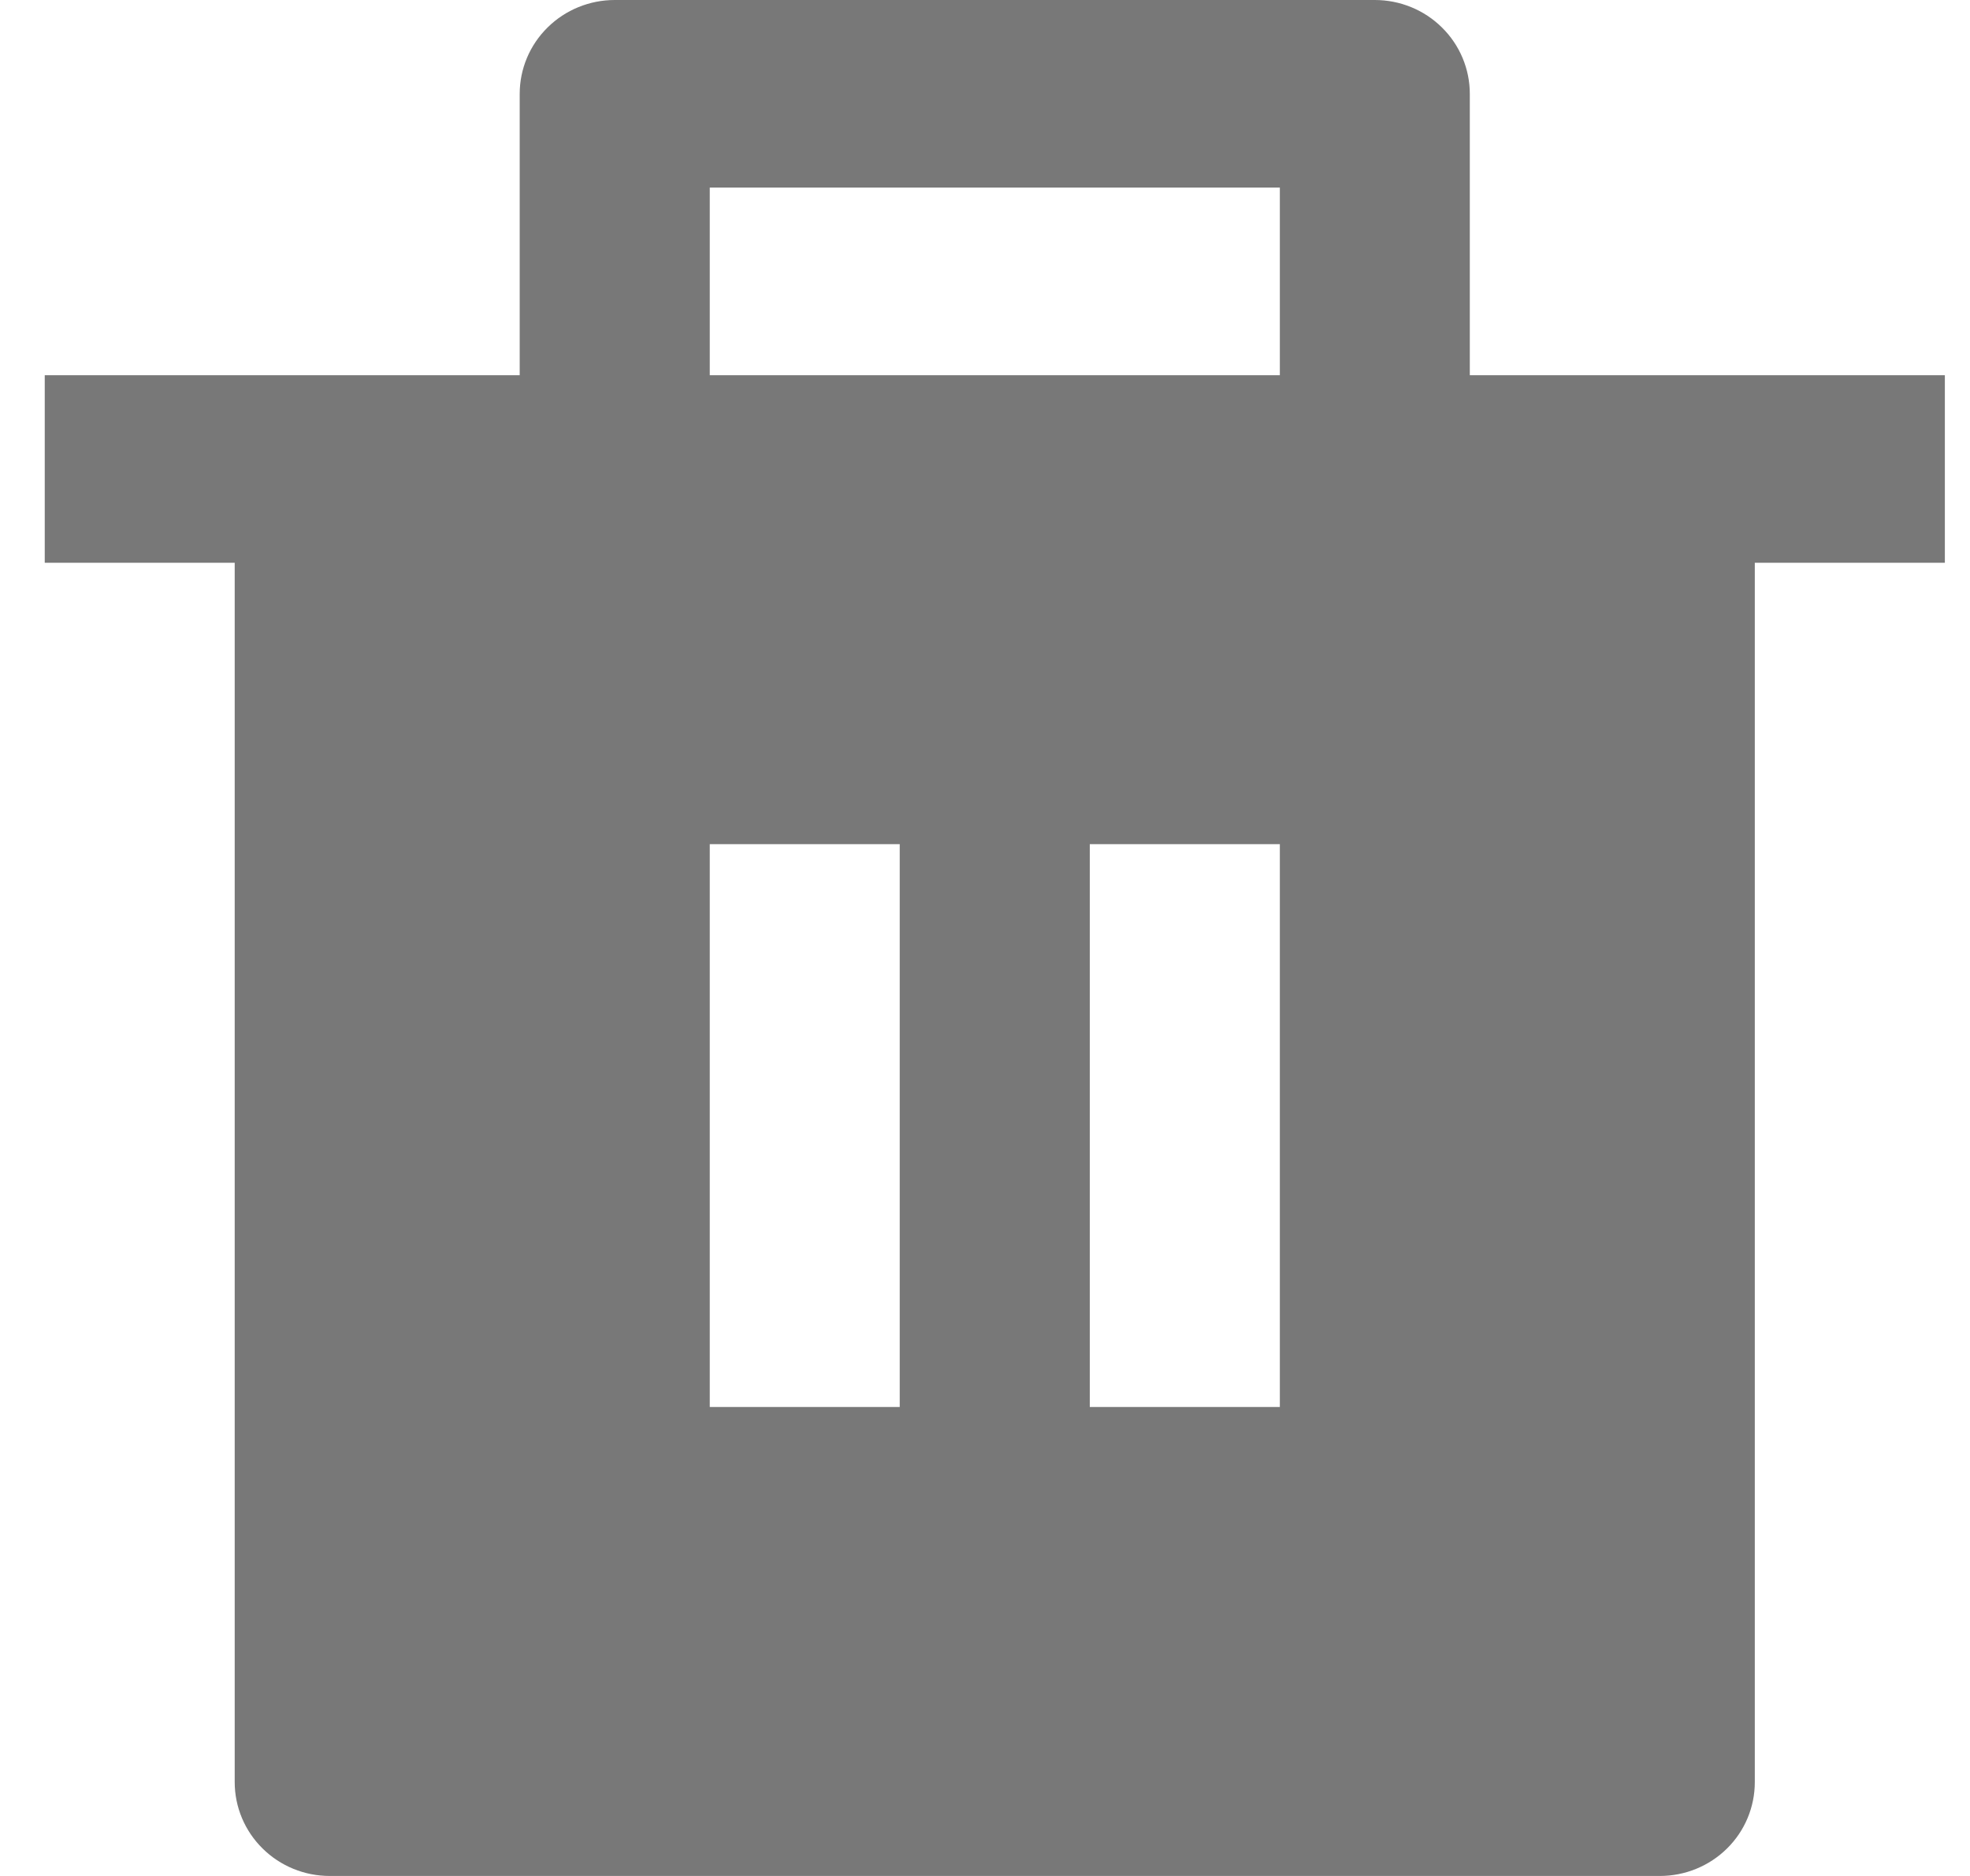
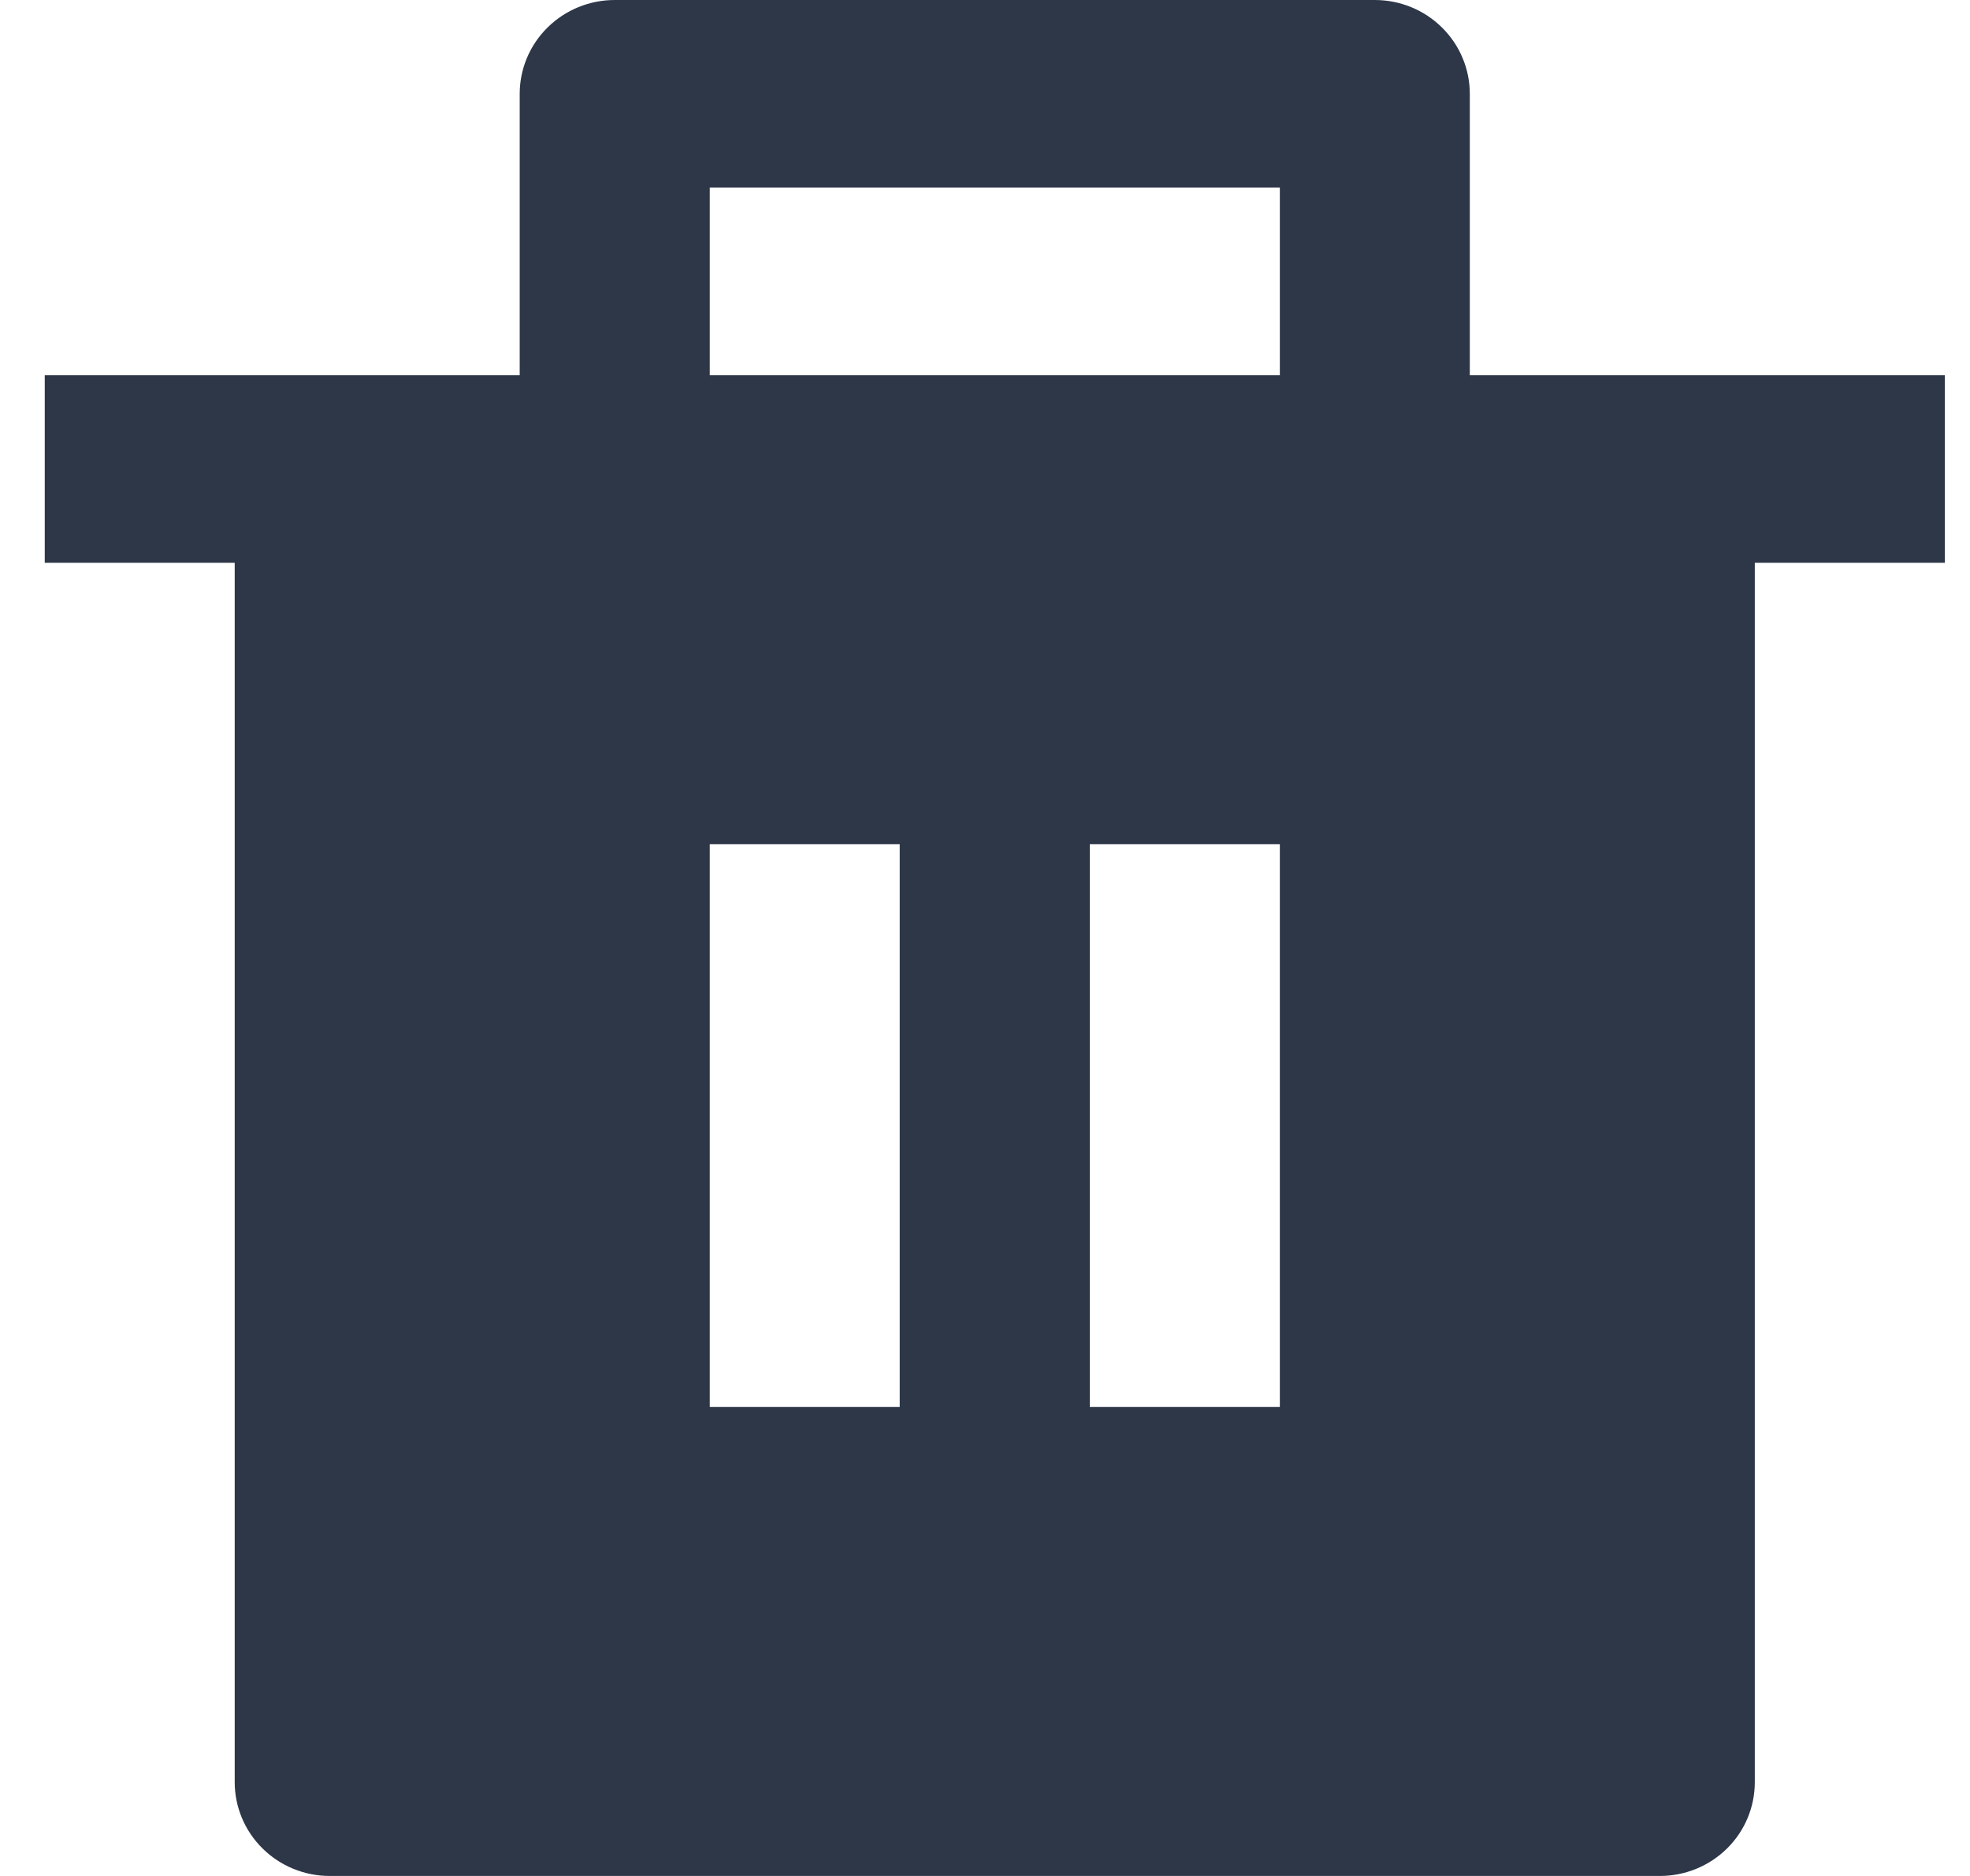
<svg xmlns="http://www.w3.org/2000/svg" width="21" height="20" viewBox="0 0 21 20" fill="none">
-   <path d="M15.668 4H20.732V6H18.706V19C18.706 19.265 18.6 19.52 18.41 19.707C18.22 19.895 17.962 20 17.694 20H3.515C3.246 20 2.989 19.895 2.799 19.707C2.609 19.52 2.502 19.265 2.502 19V6H0.477V4H5.54V1C5.54 0.735 5.647 0.48 5.837 0.293C6.027 0.105 6.285 0 6.553 0H14.655C14.924 0 15.181 0.105 15.371 0.293C15.561 0.48 15.668 0.735 15.668 1V4ZM7.566 9V15H9.591V9H7.566ZM11.617 9V15H13.643V9H11.617ZM7.566 2V4H13.643V2H7.566Z" fill="#787878" />
+   <path d="M15.668 4H20.732V6H18.706V19C18.706 19.265 18.6 19.52 18.41 19.707C18.22 19.895 17.962 20 17.694 20H3.515C3.246 20 2.989 19.895 2.799 19.707C2.609 19.52 2.502 19.265 2.502 19V6H0.477V4H5.54V1C5.54 0.735 5.647 0.48 5.837 0.293C6.027 0.105 6.285 0 6.553 0H14.655C14.924 0 15.181 0.105 15.371 0.293C15.561 0.48 15.668 0.735 15.668 1V4ZM7.566 9V15H9.591V9H7.566ZM11.617 9V15H13.643V9H11.617ZM7.566 2V4H13.643V2H7.566Z" fill="#2D3748" />
</svg>
